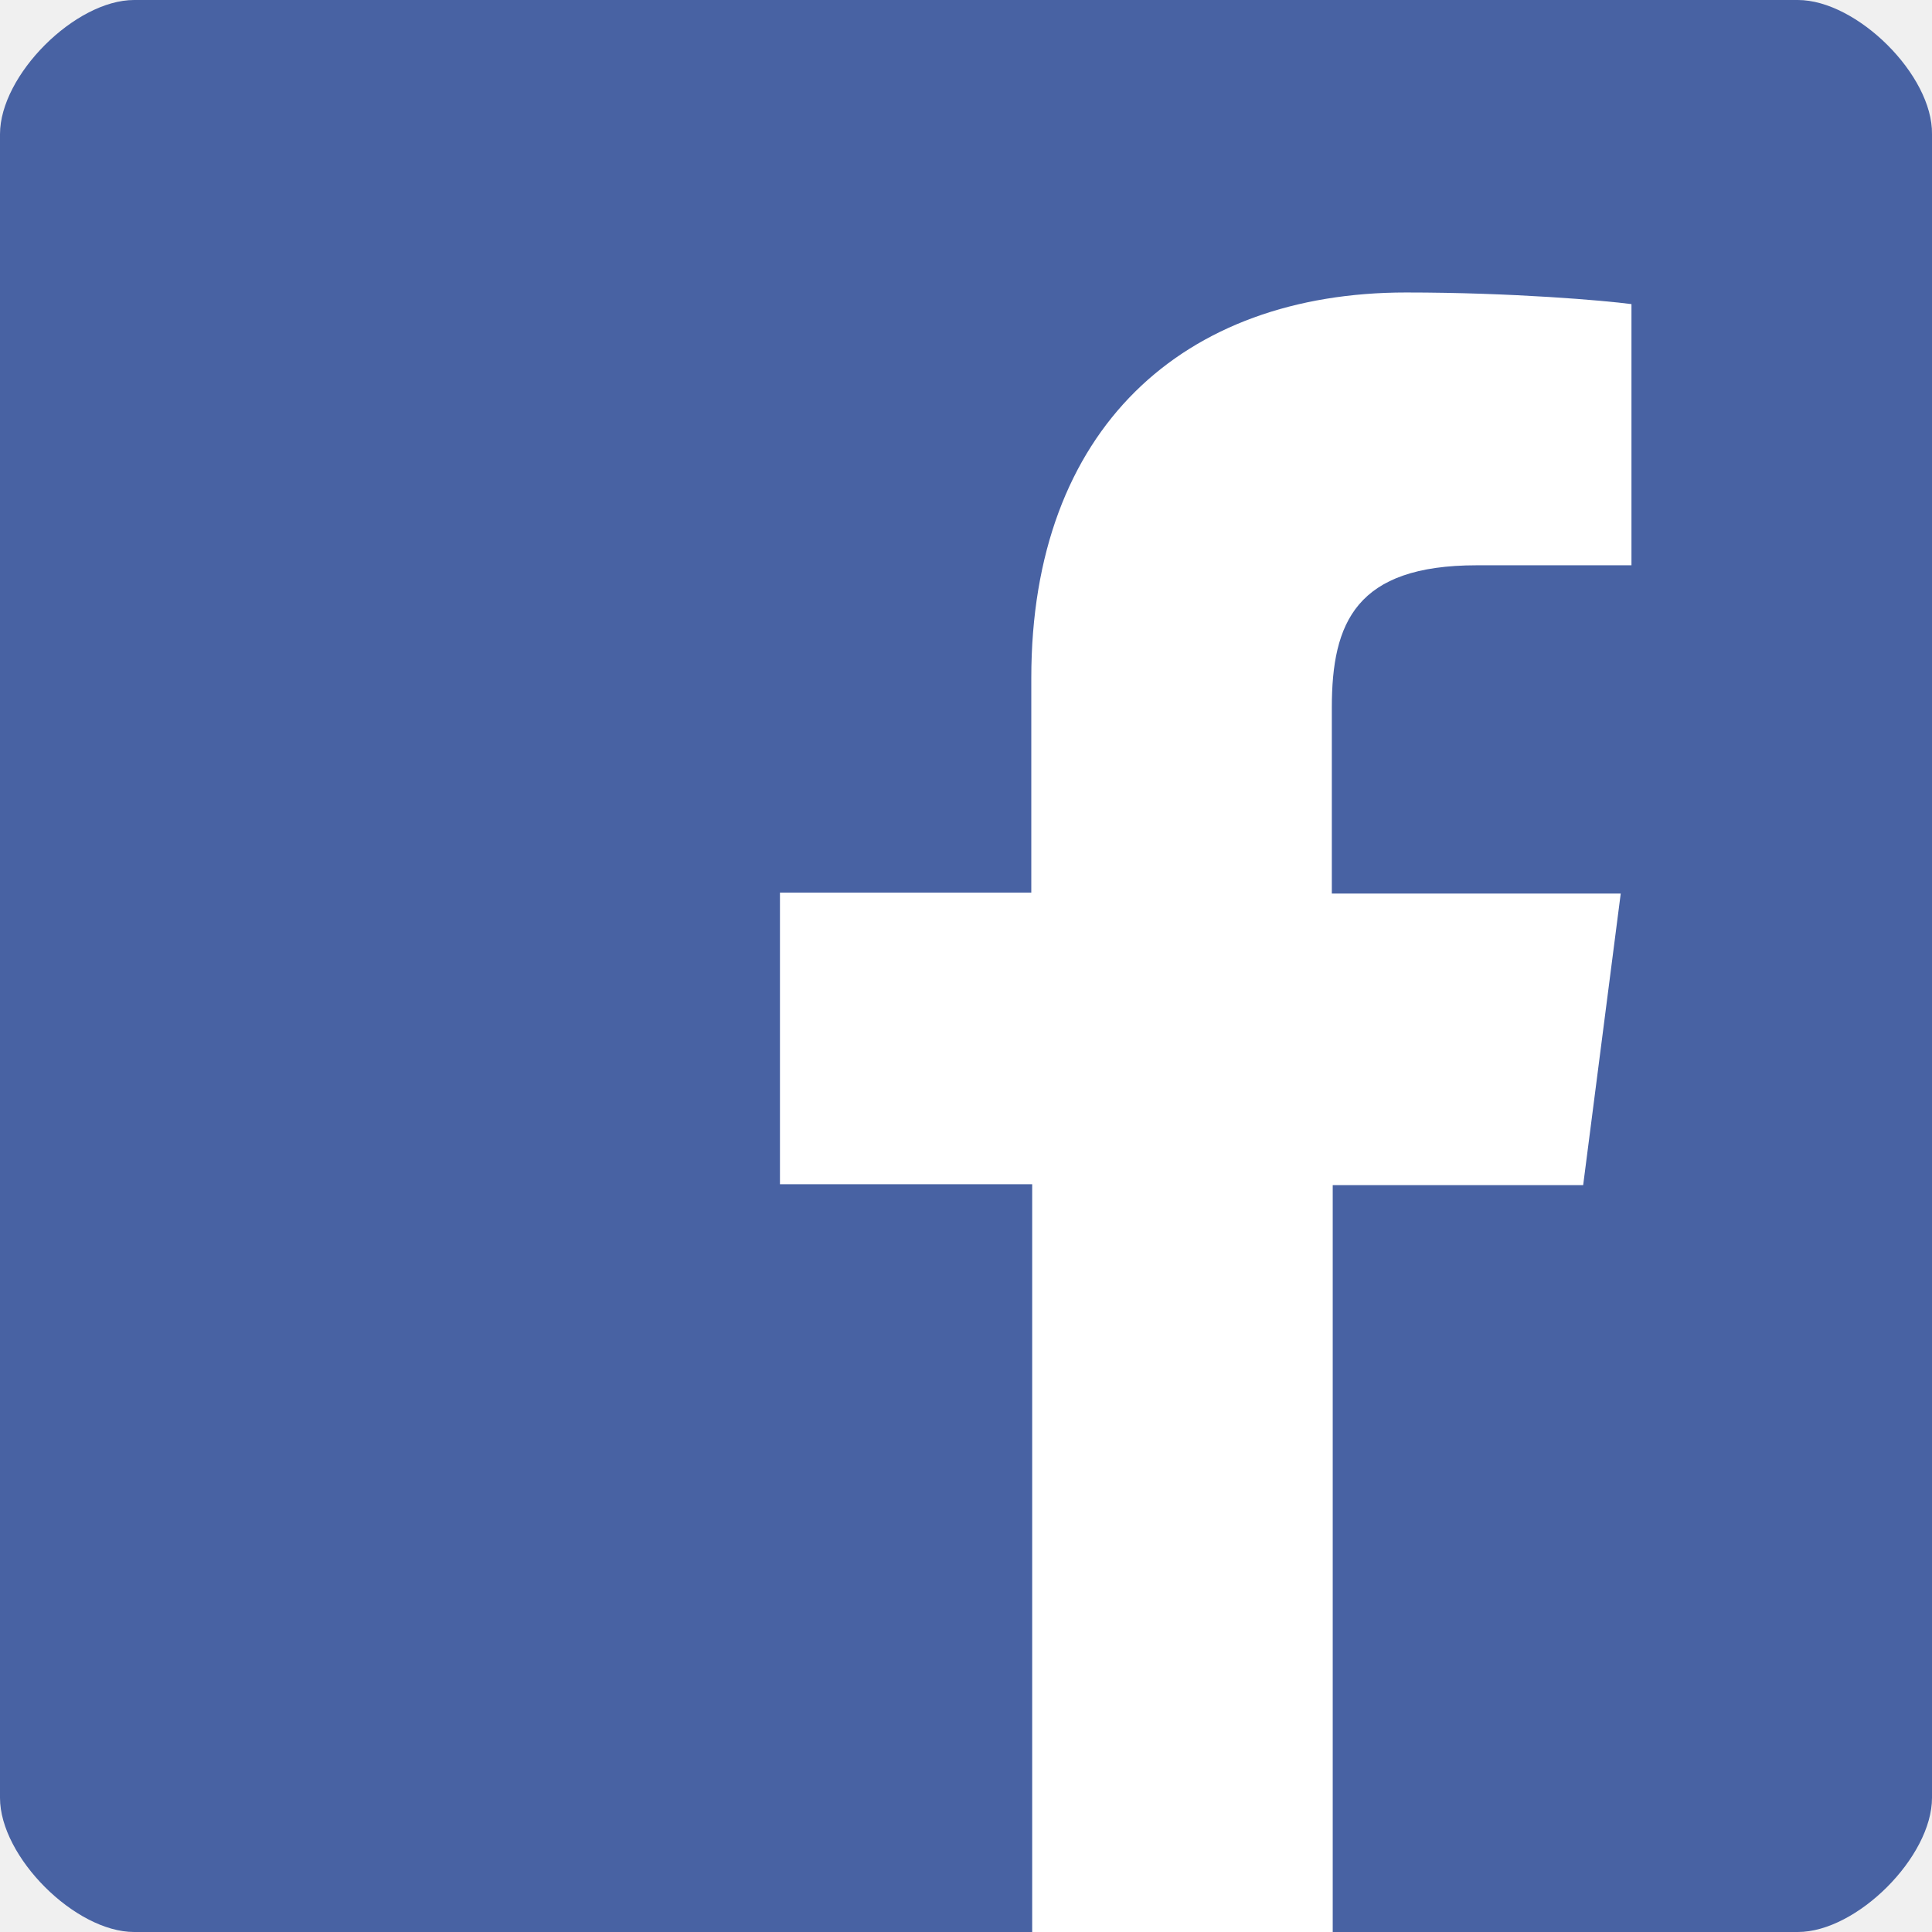
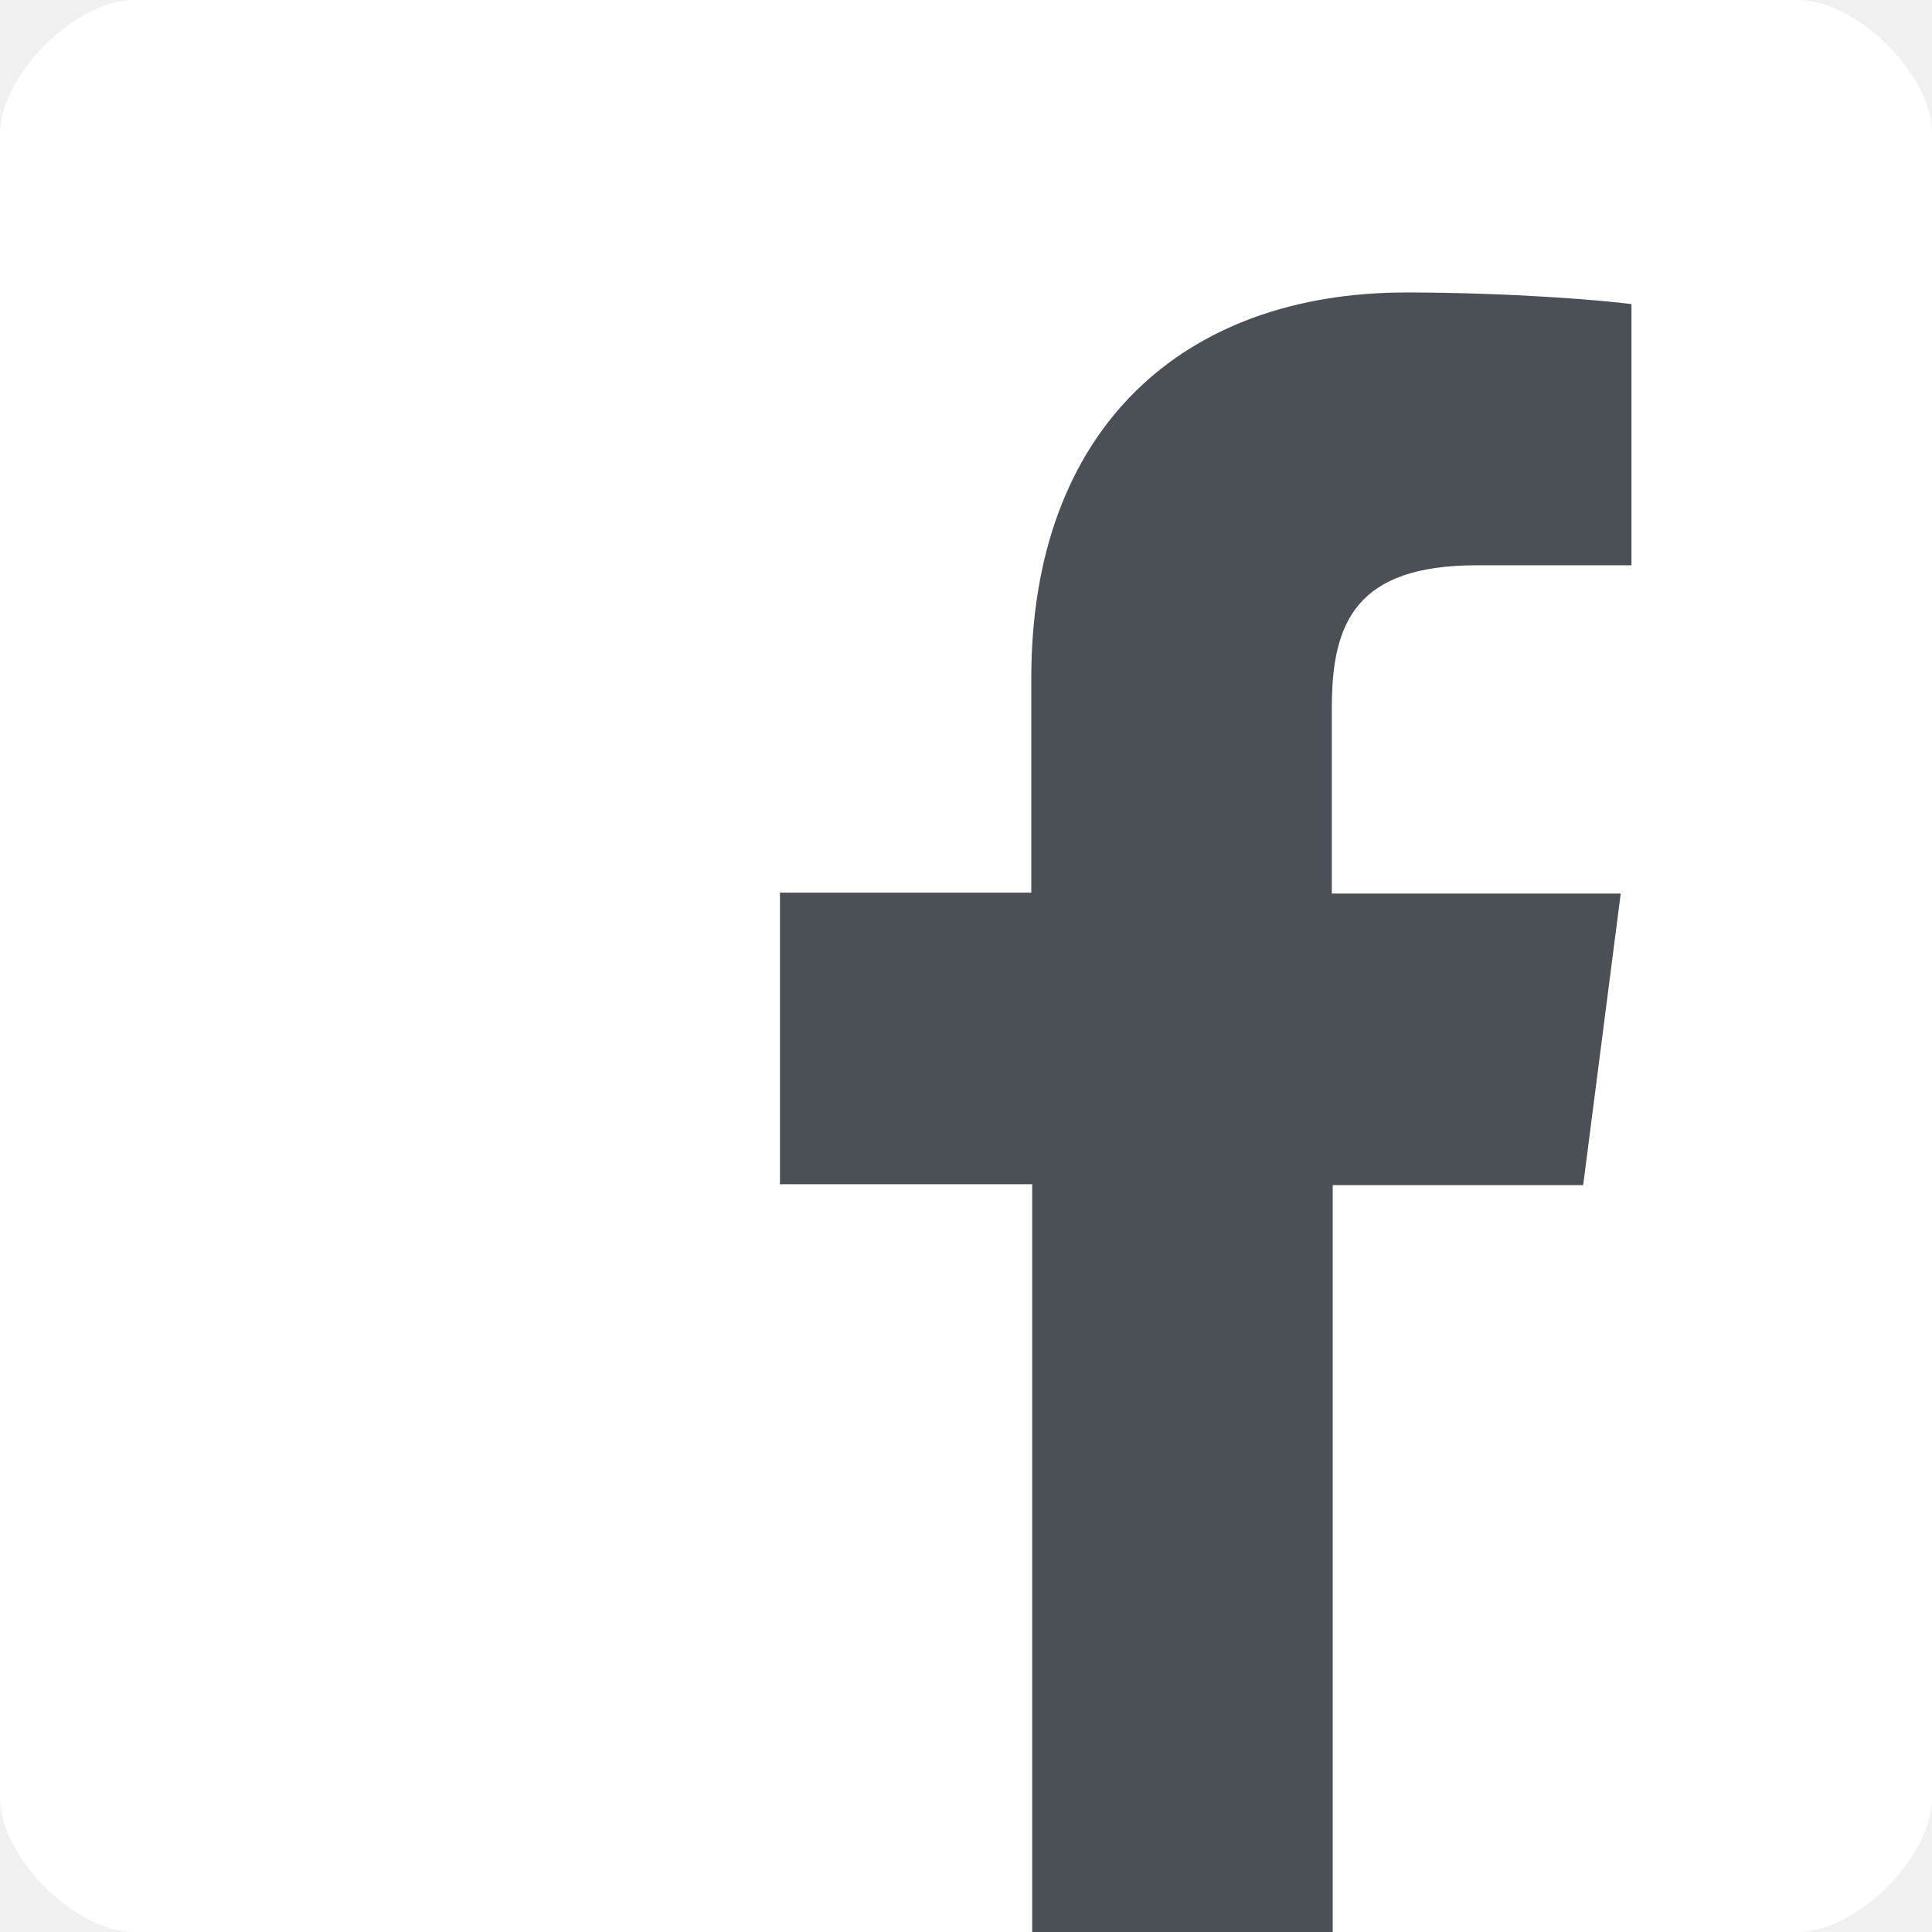
<svg xmlns="http://www.w3.org/2000/svg" version="1.1" id="Layer_1" x="0px" y="0px" viewBox="0 0 216 216" enable-background="new 0 0 216 216" xml:space="preserve">
-   <rect x="75" y="0" width="120" height="216" style="fill: white;" />
-   <path id="White_2_" fill="#4862A3" d="M 201,0 15,0 C 8.4,0 0,8.4 0,15 l 0,186 c 0,6.6 8.4,15 15,15 l 100.4,0 0,-83.6 -28.2,0 0,-32.6 28.1,0 0,-24 c 0,-27.9 17,-43.1 41.9,-43.1 11.9,0 22.2,0.9 25.2,1.3 l 0,29.2 -17.3,0 c -13.5,0 -16.2,6.4 -16.2,15.9 l 0,20.8 32.3,0 -4.2,32.6 -28,0 0,83.5 52,0 c 6.6,0 15,-8.4 15,-15 l 0,-186 c 0.1,-6.6 -8.4,-15 -15,-15 z" />
+   <rect x="75" y="0" width="120" height="216" style="fill: #4b4f56;" />
+   <path id="White_2_" fill="white" d="M 201,0 15,0 C 8.4,0 0,8.4 0,15 l 0,186 c 0,6.6 8.4,15 15,15 l 100.4,0 0,-83.6 -28.2,0 0,-32.6 28.1,0 0,-24 c 0,-27.9 17,-43.1 41.9,-43.1 11.9,0 22.2,0.9 25.2,1.3 l 0,29.2 -17.3,0 c -13.5,0 -16.2,6.4 -16.2,15.9 l 0,20.8 32.3,0 -4.2,32.6 -28,0 0,83.5 52,0 c 6.6,0 15,-8.4 15,-15 l 0,-186 c 0.1,-6.6 -8.4,-15 -15,-15 z" />
</svg>
